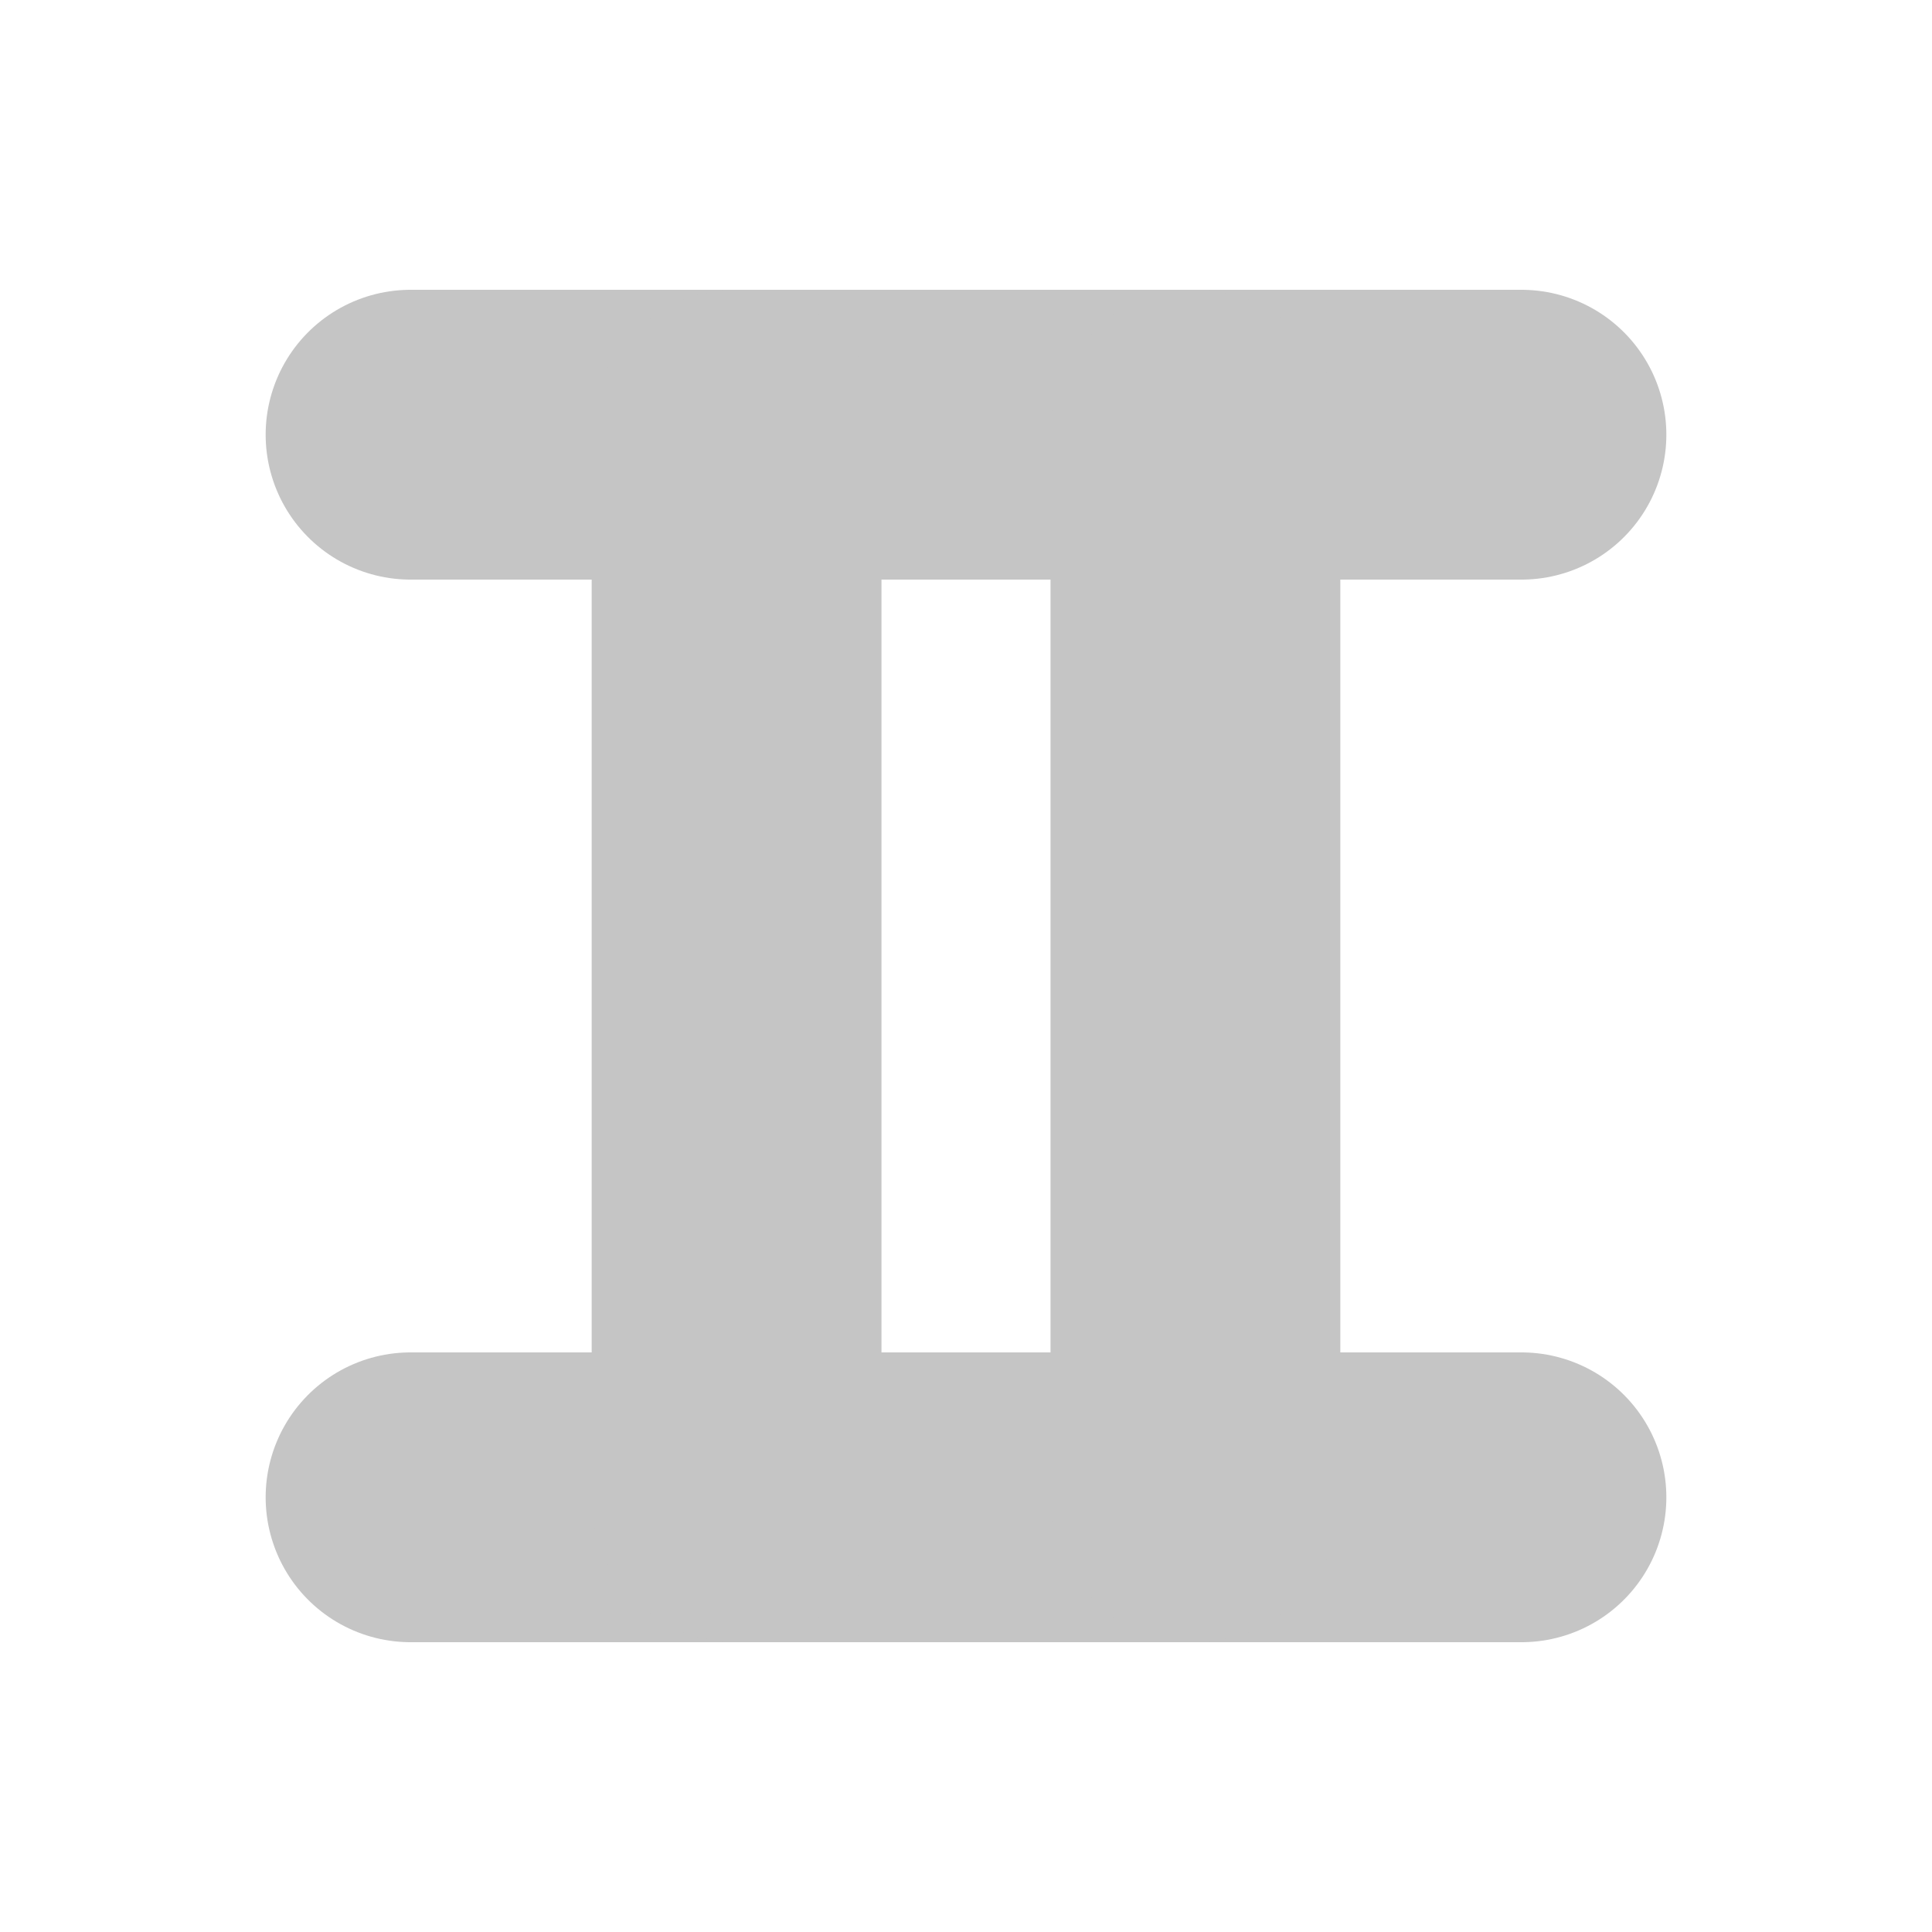
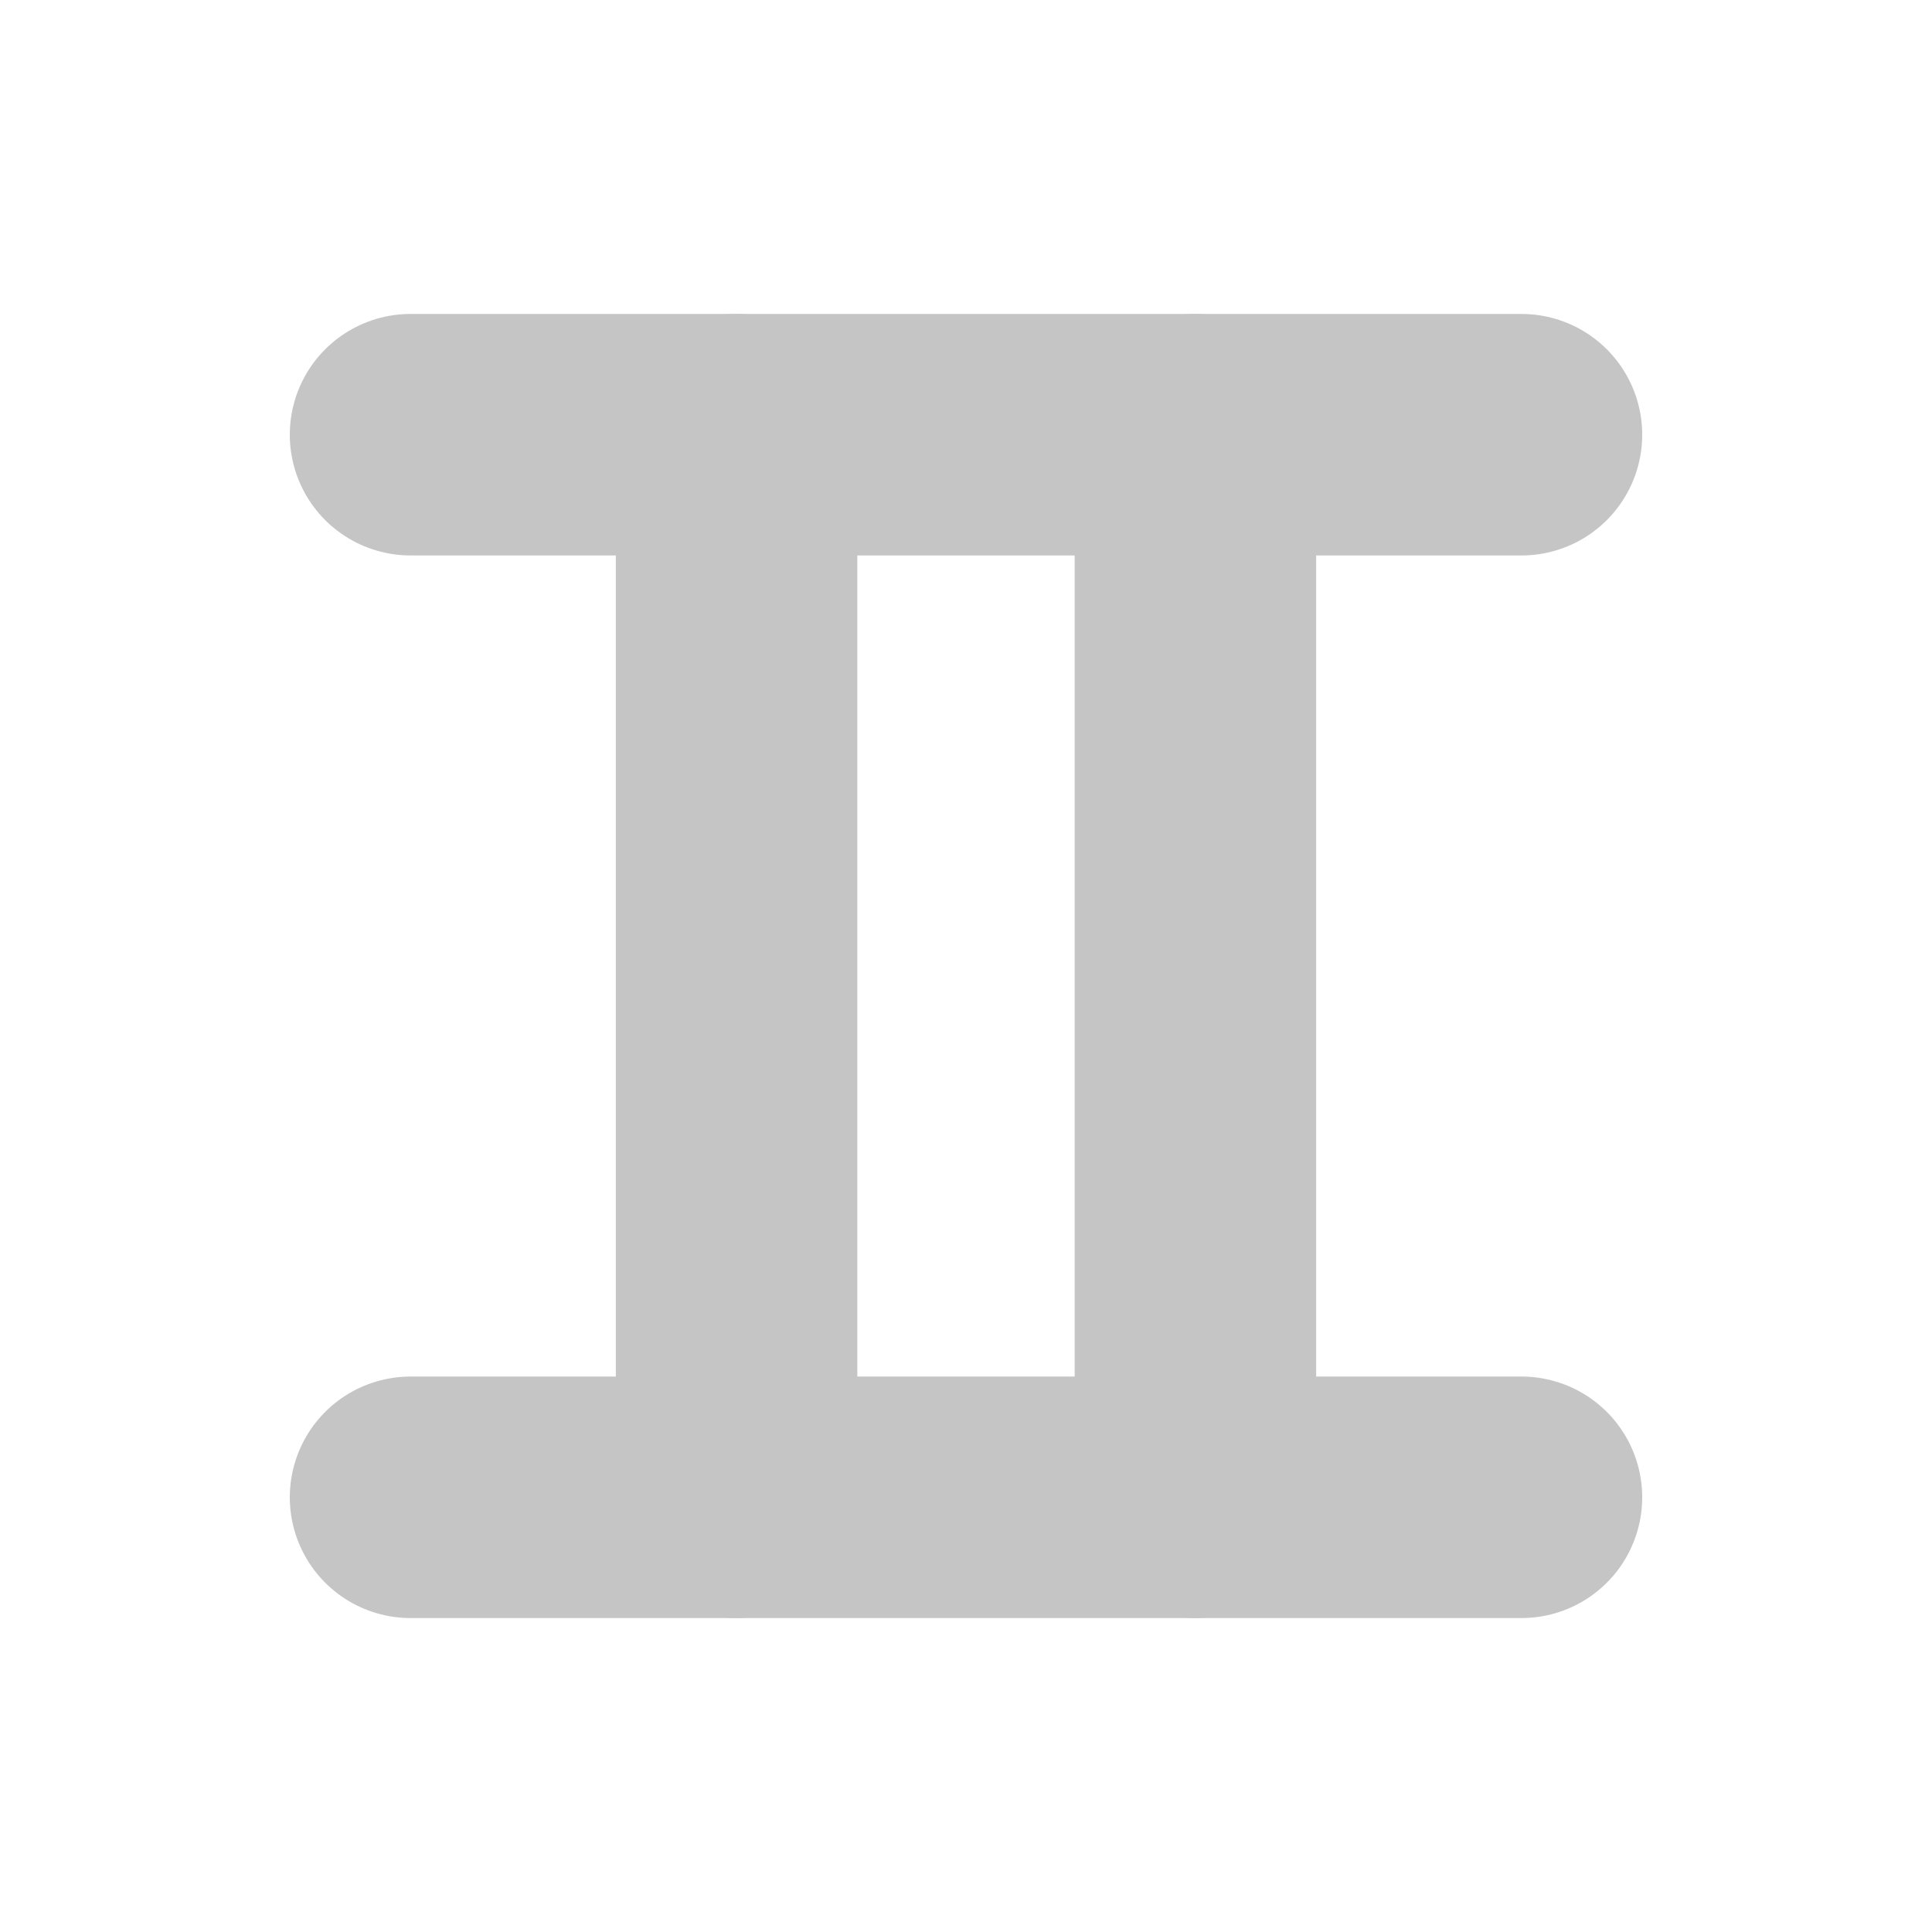
<svg xmlns="http://www.w3.org/2000/svg" width="16" height="16" viewBox="0 0 16 16">
-   <g fill="none" stroke="#c5c5c5" stroke-width="2.4" stroke-linecap="round">
+   <g fill="none" stroke="#c5c5c5" stroke-width="2" stroke-linecap="round">
    <path d="M3.4 3.6h9.2" />
    <path d="M3.4 12.4h9.2" />
    <path d="M6.1 3.6v8.8" />
    <path d="M9.9 3.6v8.8" />
  </g>
</svg>
